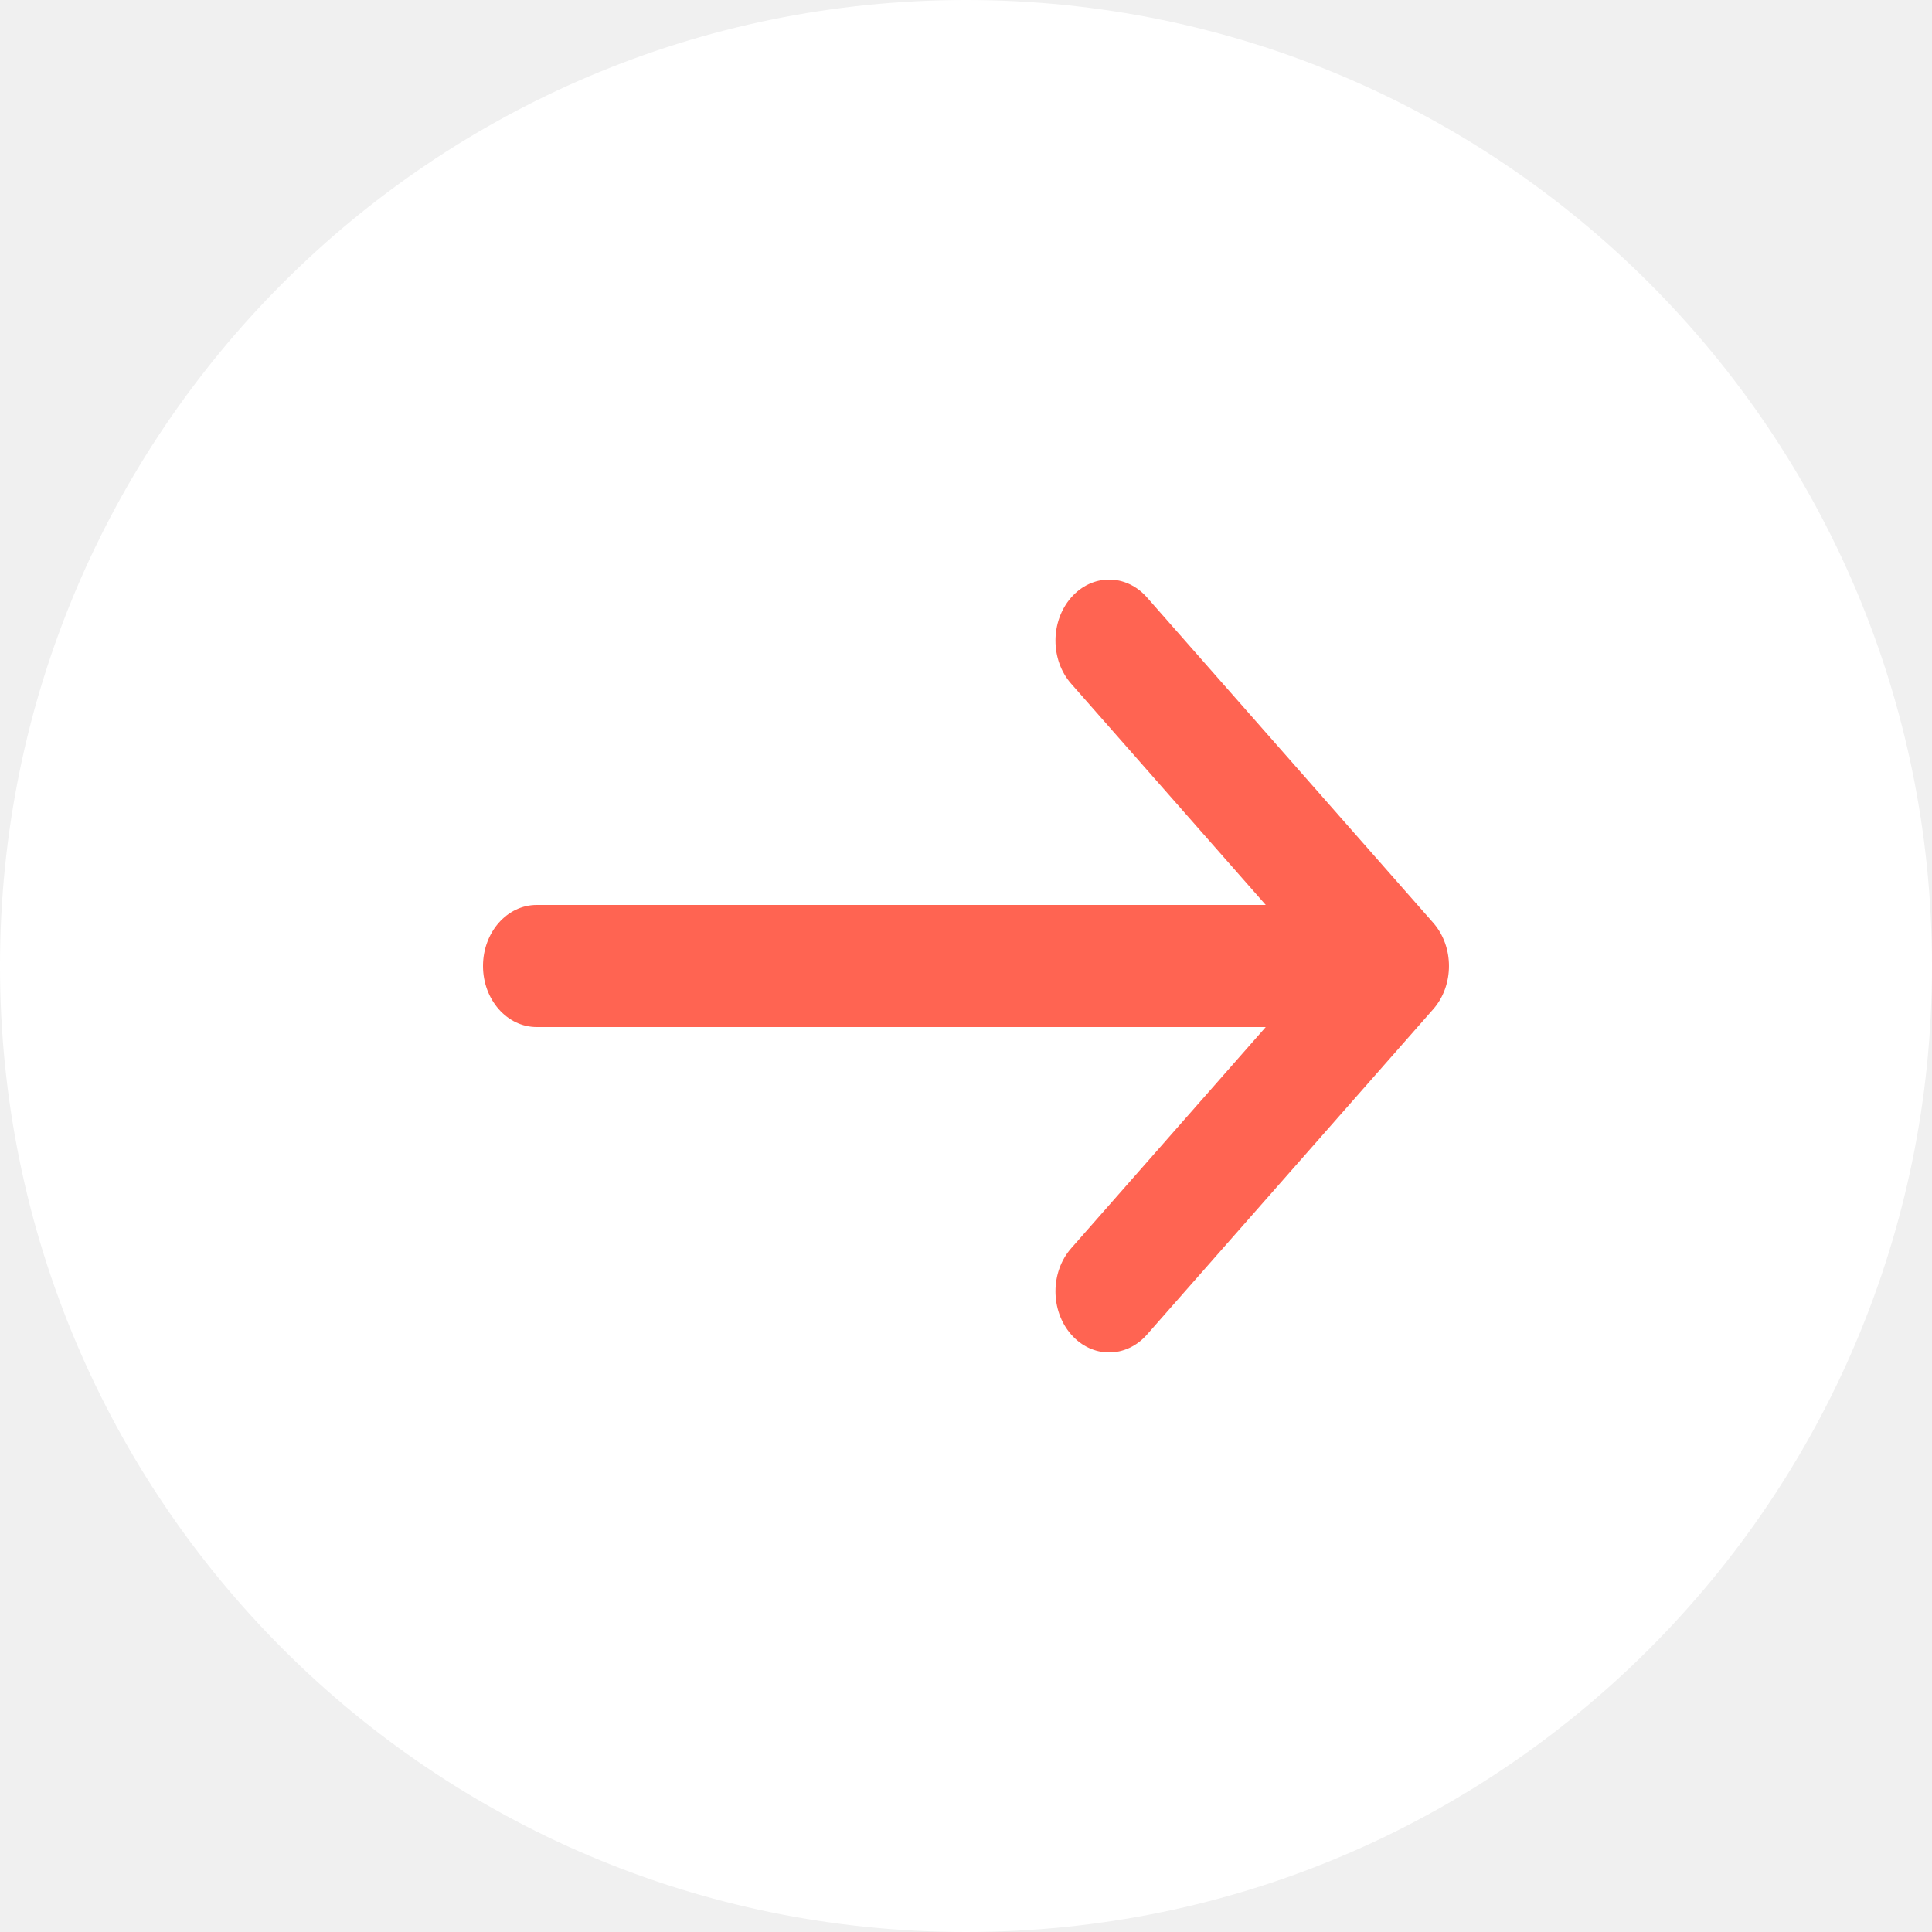
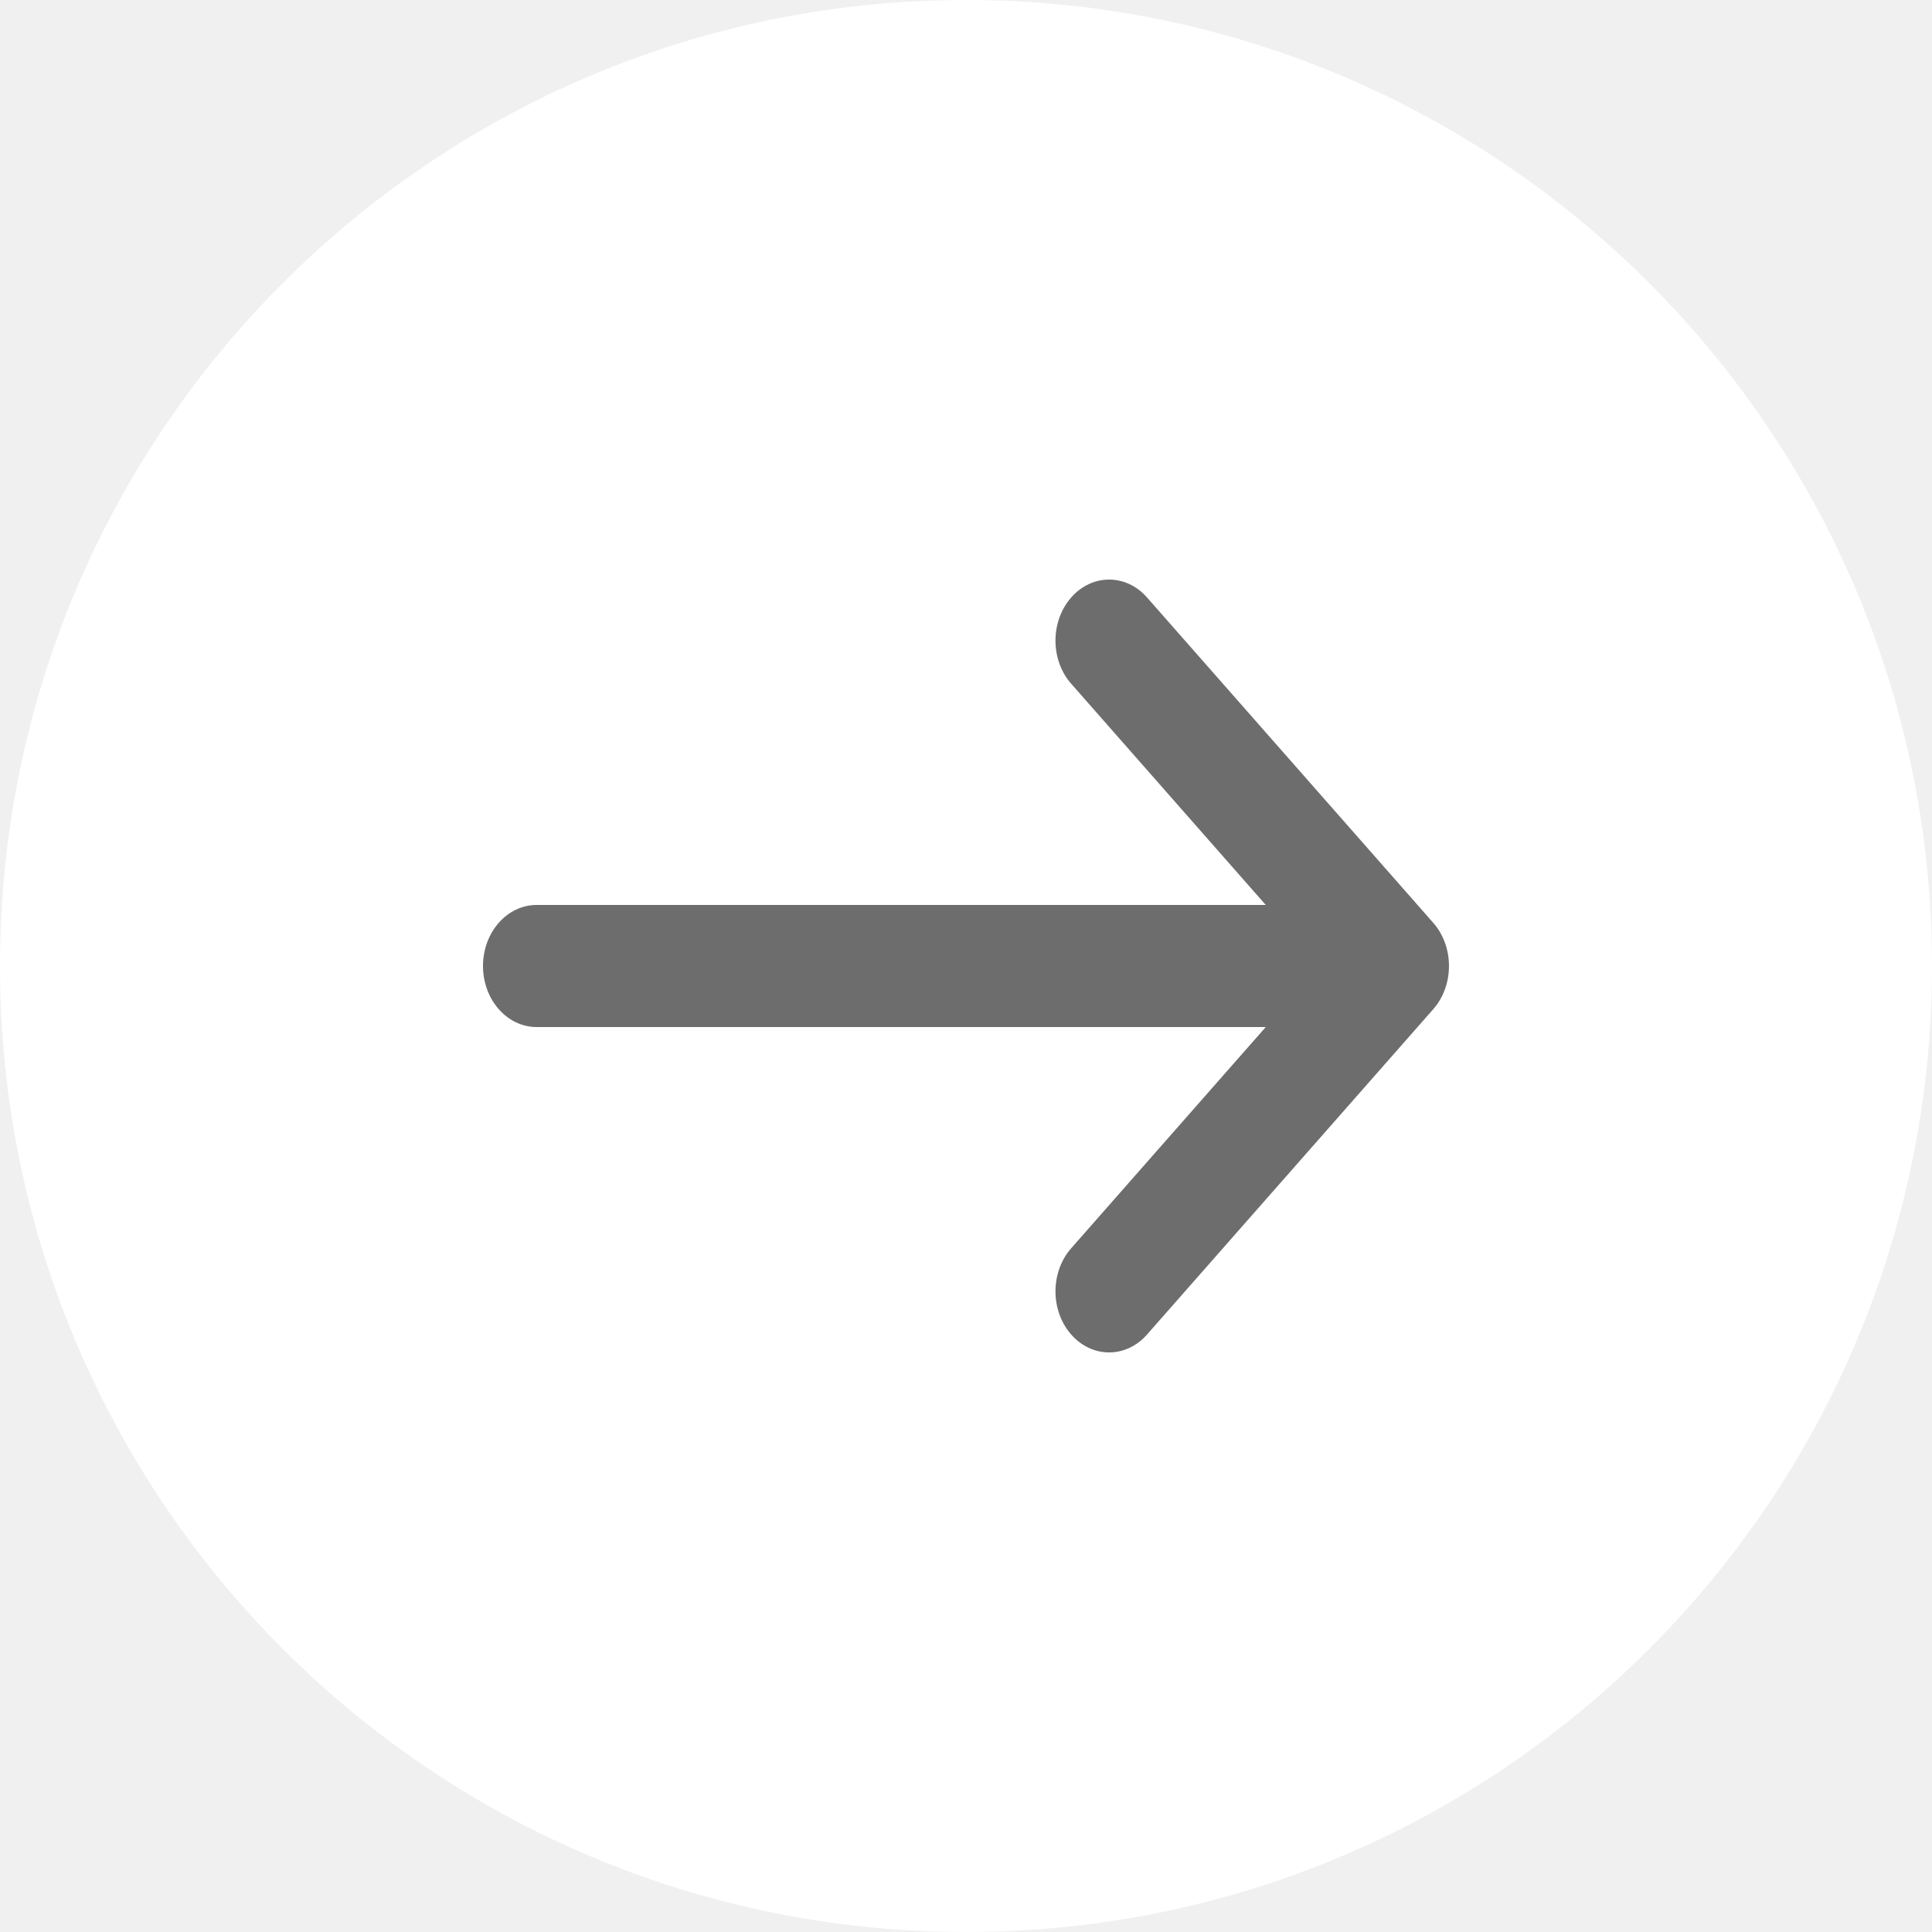
<svg xmlns="http://www.w3.org/2000/svg" width="20" height="20" viewBox="0 0 20 20" fill="none">
  <path d="M20 10C20 15.523 15.523 20 10 20C4.477 20 0 15.523 0 10C0 4.477 4.477 0 10 0C15.523 0 20 4.477 20 10Z" fill="white" />
-   <path fill-rule="evenodd" clip-rule="evenodd" d="M11.089 6.185C10.872 6.432 10.872 6.832 11.089 7.078L13.103 9.368H5.556C5.249 9.368 5 9.651 5 10C5 10.349 5.249 10.632 5.556 10.632H13.103L11.089 12.922C10.872 13.168 10.872 13.568 11.089 13.815C11.306 14.062 11.657 14.062 11.874 13.815L14.837 10.447C15.054 10.2 15.054 9.8 14.837 9.553L11.874 6.185C11.657 5.938 11.306 5.938 11.089 6.185Z" fill="#FF6452" />
+   <path fill-rule="evenodd" clip-rule="evenodd" d="M11.089 6.185C10.872 6.432 10.872 6.832 11.089 7.078L13.103 9.368H5.556C5.249 9.368 5 9.651 5 10C5 10.349 5.249 10.632 5.556 10.632H13.103L11.089 12.922C10.872 13.168 10.872 13.568 11.089 13.815C11.306 14.062 11.657 14.062 11.874 13.815L14.837 10.447C15.054 10.2 15.054 9.8 14.837 9.553L11.874 6.185C11.657 5.938 11.306 5.938 11.089 6.185Z" fill="#6D6D6D" />
</svg>
